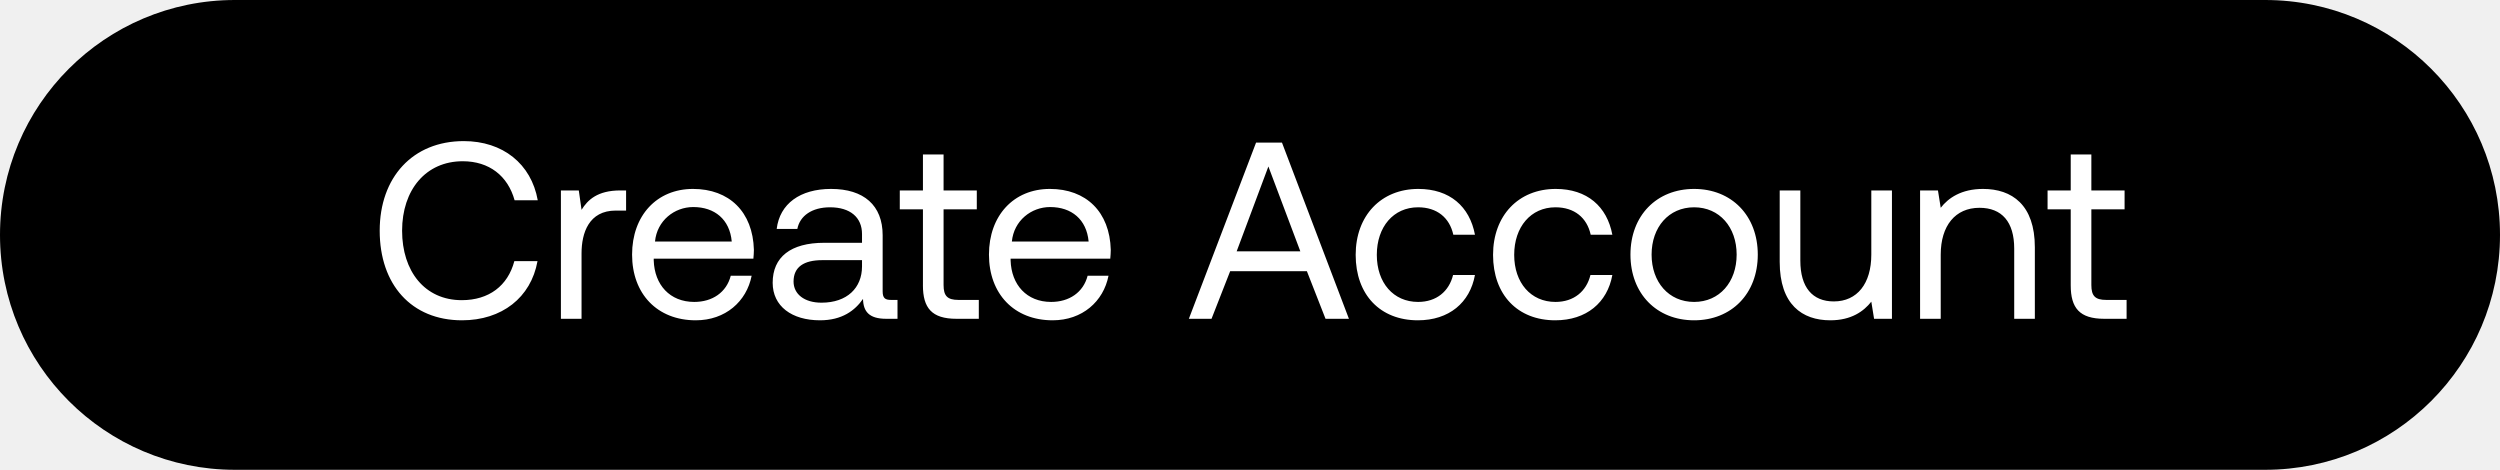
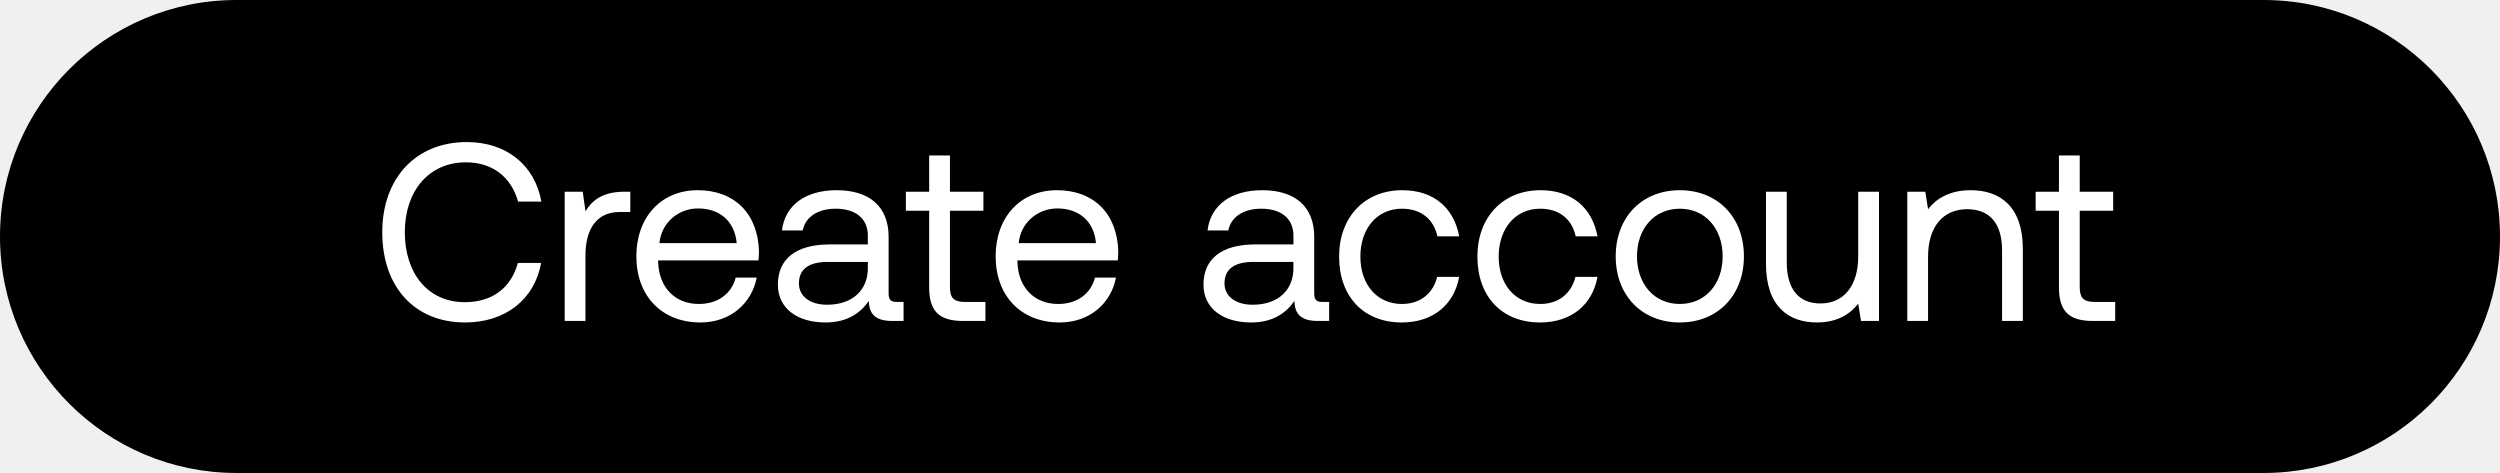
- <svg xmlns="http://www.w3.org/2000/svg" width="149" height="28" viewBox="0 0 149 28" fill="none">
-   <rect width="149" height="28" rx="14" fill="#000" />
-   <path d="M27.535 19.09c2.37 0 4.11-1.35 4.5-3.525h-1.38c-.39 1.47-1.515 2.325-3.135 2.325-2.205 0-3.555-1.725-3.555-4.14 0-2.43 1.41-4.14 3.615-4.14 1.575 0 2.685.87 3.09 2.325h1.38c-.39-2.175-2.085-3.525-4.41-3.525-3.045 0-5.01 2.16-5.01 5.34 0 3.21 1.89 5.34 4.905 5.34zm9.436-7.74c-1.365 0-1.95.57-2.31 1.155l-.165-1.155H33.43V19h1.23v-3.9c0-1.215.435-2.55 2.04-2.55h.615v-1.2h-.345zm4.497 7.74c1.77 0 3.03-1.125 3.33-2.655h-1.245c-.255.99-1.095 1.56-2.175 1.56-1.456 0-2.37-1.02-2.416-2.475v-.105h5.94c.015-.18.03-.36.03-.525-.06-2.265-1.47-3.63-3.63-3.63s-3.63 1.59-3.63 3.915c0 2.34 1.5 3.915 3.796 3.915zm-2.43-4.695c.12-1.245 1.155-2.055 2.28-2.055 1.275 0 2.175.735 2.294 2.055h-4.575zm14.063 3.48c-.345 0-.495-.105-.495-.51V14.02c0-1.785-1.125-2.76-3.075-2.76-1.845 0-3.06.885-3.24 2.385h1.23c.15-.78.87-1.29 1.95-1.29 1.2 0 1.905.6 1.905 1.59v.525h-2.25c-2.01 0-3.075.855-3.075 2.385 0 1.395 1.14 2.235 2.82 2.235 1.32 0 2.085-.585 2.565-1.275.015.75.36 1.185 1.38 1.185h.675v-1.125h-.39zm-1.725-1.995c0 1.275-.885 2.16-2.415 2.16-1.02 0-1.665-.51-1.665-1.26 0-.87.615-1.275 1.71-1.275h2.37v.375zm3.63 1.125c0 1.35.526 1.995 1.996 1.995h1.335v-1.125h-1.215c-.66 0-.885-.24-.885-.885v-4.515h1.98V11.35h-1.98V9.205h-1.23v2.145h-1.38v1.125h1.38v4.53zm7.731 2.085c1.77 0 3.03-1.125 3.33-2.655h-1.245c-.255.99-1.095 1.56-2.175 1.56-1.455 0-2.37-1.02-2.415-2.475v-.105h5.94c.015-.18.03-.36.03-.525-.06-2.265-1.47-3.63-3.63-3.63s-3.63 1.59-3.63 3.915c0 2.34 1.5 3.915 3.795 3.915zm-2.43-4.695c.12-1.245 1.155-2.055 2.28-2.055 1.275 0 2.175.735 2.295 2.055h-4.575zM72.207 19l1.11-2.835h4.574L79.001 19h1.395l-3.99-10.5h-1.545L70.856 19h1.35zm3.39-9.075L77.5 14.98h-3.795l1.89-5.055zm8.906 9.165c1.86 0 3.105-1.05 3.404-2.7h-1.304c-.24.975-.99 1.605-2.085 1.605-1.47 0-2.46-1.14-2.46-2.805 0-1.665.99-2.835 2.46-2.835 1.124 0 1.874.615 2.1 1.635h1.29c-.316-1.68-1.5-2.73-3.376-2.73-2.22 0-3.734 1.59-3.734 3.93 0 2.385 1.47 3.9 3.704 3.9zm8.188 0c1.86 0 3.105-1.05 3.405-2.7h-1.305c-.24.975-.99 1.605-2.085 1.605-1.47 0-2.46-1.14-2.46-2.805 0-1.665.99-2.835 2.46-2.835 1.125 0 1.875.615 2.1 1.635h1.29c-.315-1.68-1.5-2.73-3.375-2.73-2.22 0-3.735 1.59-3.735 3.93 0 2.385 1.47 3.9 3.705 3.9zm8.278 0c2.235 0 3.795-1.59 3.795-3.915s-1.56-3.915-3.795-3.915c-2.234 0-3.794 1.59-3.794 3.915s1.56 3.915 3.794 3.915zm0-1.095c-1.514 0-2.534-1.185-2.534-2.82 0-1.635 1.02-2.82 2.534-2.82 1.515 0 2.535 1.185 2.535 2.82 0 1.635-1.02 2.82-2.535 2.82zm10.561-2.82c0 1.725-.84 2.79-2.235 2.79-1.275 0-1.995-.84-1.995-2.43V11.35h-1.23v4.26c0 2.535 1.335 3.48 3.015 3.48 1.26 0 1.995-.54 2.445-1.11l.165 1.02h1.065v-7.65h-1.23v3.825zm6.657-3.915c-1.29 0-2.07.54-2.52 1.125l-.165-1.035h-1.065V19h1.23v-3.825c0-1.725.87-2.79 2.31-2.79 1.335 0 2.07.84 2.07 2.43V19h1.23v-4.26c0-2.535-1.365-3.48-3.09-3.48zm5.228 5.745c0 1.35.525 1.995 1.995 1.995h1.335v-1.125h-1.215c-.66 0-.885-.24-.885-.885v-4.515h1.98V11.35h-1.98V9.205h-1.23v2.145h-1.38v1.125h1.38v4.53z" fill="#fff" />
+ <svg xmlns="http://www.w3.org/2000/svg" width="148" height="28" viewBox="0 0 148 28" fill="none">
+   <rect width="148" height="28" rx="14" fill="#000" />
+   <path d="M27.535 19.09c2.37 0 4.11-1.35 4.5-3.525h-1.38c-.39 1.47-1.515 2.325-3.135 2.325-2.205 0-3.555-1.725-3.555-4.14 0-2.43 1.41-4.14 3.615-4.14 1.575 0 2.685.87 3.09 2.325h1.38c-.39-2.175-2.085-3.525-4.41-3.525-3.045 0-5.01 2.16-5.01 5.34 0 3.21 1.89 5.34 4.905 5.34zm9.436-7.74c-1.365 0-1.95.57-2.31 1.155l-.165-1.155H33.43V19h1.23v-3.9c0-1.215.435-2.55 2.04-2.55h.615v-1.2h-.345zm4.497 7.74c1.77 0 3.03-1.125 3.33-2.655h-1.245c-.255.99-1.095 1.56-2.175 1.56-1.456 0-2.37-1.02-2.416-2.475v-.105h5.94c.015-.18.03-.36.03-.525-.06-2.265-1.47-3.63-3.63-3.63s-3.63 1.59-3.63 3.915c0 2.34 1.5 3.915 3.796 3.915zm-2.43-4.695c.12-1.245 1.155-2.055 2.28-2.055 1.275 0 2.175.735 2.294 2.055h-4.575zm14.063 3.48c-.345 0-.495-.105-.495-.51V14.02c0-1.785-1.125-2.76-3.075-2.76-1.845 0-3.06.885-3.24 2.385h1.23c.15-.78.87-1.29 1.95-1.29 1.2 0 1.905.6 1.905 1.59v.525h-2.25c-2.01 0-3.075.855-3.075 2.385 0 1.395 1.14 2.235 2.82 2.235 1.32 0 2.085-.585 2.565-1.275.015.75.36 1.185 1.38 1.185h.675v-1.125h-.39zm-1.725-1.995c0 1.275-.885 2.16-2.415 2.16-1.02 0-1.665-.51-1.665-1.26 0-.87.615-1.275 1.71-1.275h2.37v.375zm3.63 1.125c0 1.35.526 1.995 1.996 1.995h1.335v-1.125h-1.215c-.66 0-.885-.24-.885-.885v-4.515h1.98V11.35h-1.98V9.205h-1.23v2.145h-1.38v1.125h1.38v4.53zm7.731 2.085c1.77 0 3.03-1.125 3.33-2.655h-1.245c-.255.99-1.095 1.56-2.175 1.56-1.455 0-2.37-1.02-2.415-2.475v-.105h5.94c.015-.18.03-.36.03-.525-.06-2.265-1.47-3.63-3.63-3.63s-3.63 1.59-3.63 3.915c0 2.34 1.5 3.915 3.795 3.915zm-2.43-4.695c.12-1.245 1.155-2.055 2.28-2.055 1.275 0 2.175.735 2.295 2.055h-4.575zm17.99 3.48c-.346 0-.496-.105-.496-.51V14.02c0-1.785-1.125-2.76-3.075-2.76-1.845 0-3.06.885-3.24 2.385h1.23c.15-.78.87-1.29 1.95-1.29 1.2 0 1.905.6 1.905 1.59v.525h-2.25c-2.01 0-3.075.855-3.075 2.385 0 1.395 1.14 2.235 2.82 2.235 1.32 0 2.085-.585 2.565-1.275.015.75.36 1.185 1.38 1.185h.675v-1.125h-.39zM76.57 15.88c0 1.275-.885 2.16-2.415 2.16-1.02 0-1.665-.51-1.665-1.26 0-.87.615-1.275 1.71-1.275h2.37v.375zm6.408 3.21c1.86 0 3.105-1.05 3.405-2.7H85.08c-.24.975-.99 1.605-2.085 1.605-1.47 0-2.46-1.14-2.46-2.805 0-1.665.99-2.835 2.46-2.835 1.125 0 1.875.615 2.1 1.635h1.29c-.315-1.68-1.5-2.73-3.375-2.73-2.22 0-3.735 1.59-3.735 3.93 0 2.385 1.47 3.9 3.705 3.9zm8.189 0c1.86 0 3.105-1.05 3.405-2.7h-1.305c-.24.975-.99 1.605-2.085 1.605-1.47 0-2.46-1.14-2.46-2.805 0-1.665.99-2.835 2.46-2.835 1.125 0 1.875.615 2.1 1.635h1.29c-.315-1.68-1.5-2.73-3.375-2.73-2.22 0-3.735 1.59-3.735 3.93 0 2.385 1.47 3.9 3.705 3.9zm8.278 0c2.235 0 3.795-1.59 3.795-3.915s-1.56-3.915-3.795-3.915-3.795 1.59-3.795 3.915 1.56 3.915 3.795 3.915zm0-1.095c-1.515 0-2.535-1.185-2.535-2.82 0-1.635 1.02-2.82 2.535-2.82 1.515 0 2.535 1.185 2.535 2.82 0 1.635-1.02 2.82-2.535 2.82zm10.561-2.82c0 1.725-.84 2.79-2.235 2.79-1.275 0-1.995-.84-1.995-2.43V11.35h-1.23v4.26c0 2.535 1.335 3.48 3.015 3.48 1.26 0 1.995-.54 2.445-1.11l.165 1.02h1.065v-7.65h-1.23v3.825zm6.656-3.915c-1.29 0-2.07.54-2.52 1.125l-.165-1.035h-1.065V19h1.23v-3.825c0-1.725.87-2.79 2.31-2.79 1.335 0 2.07.84 2.07 2.43V19h1.23v-4.26c0-2.535-1.365-3.48-3.09-3.48zm5.228 5.745c0 1.35.525 1.995 1.995 1.995h1.335v-1.125h-1.215c-.66 0-.885-.24-.885-.885v-4.515h1.98V11.35h-1.98V9.205h-1.23v2.145h-1.38v1.125h1.38v4.53z" fill="#fff" />
</svg>
